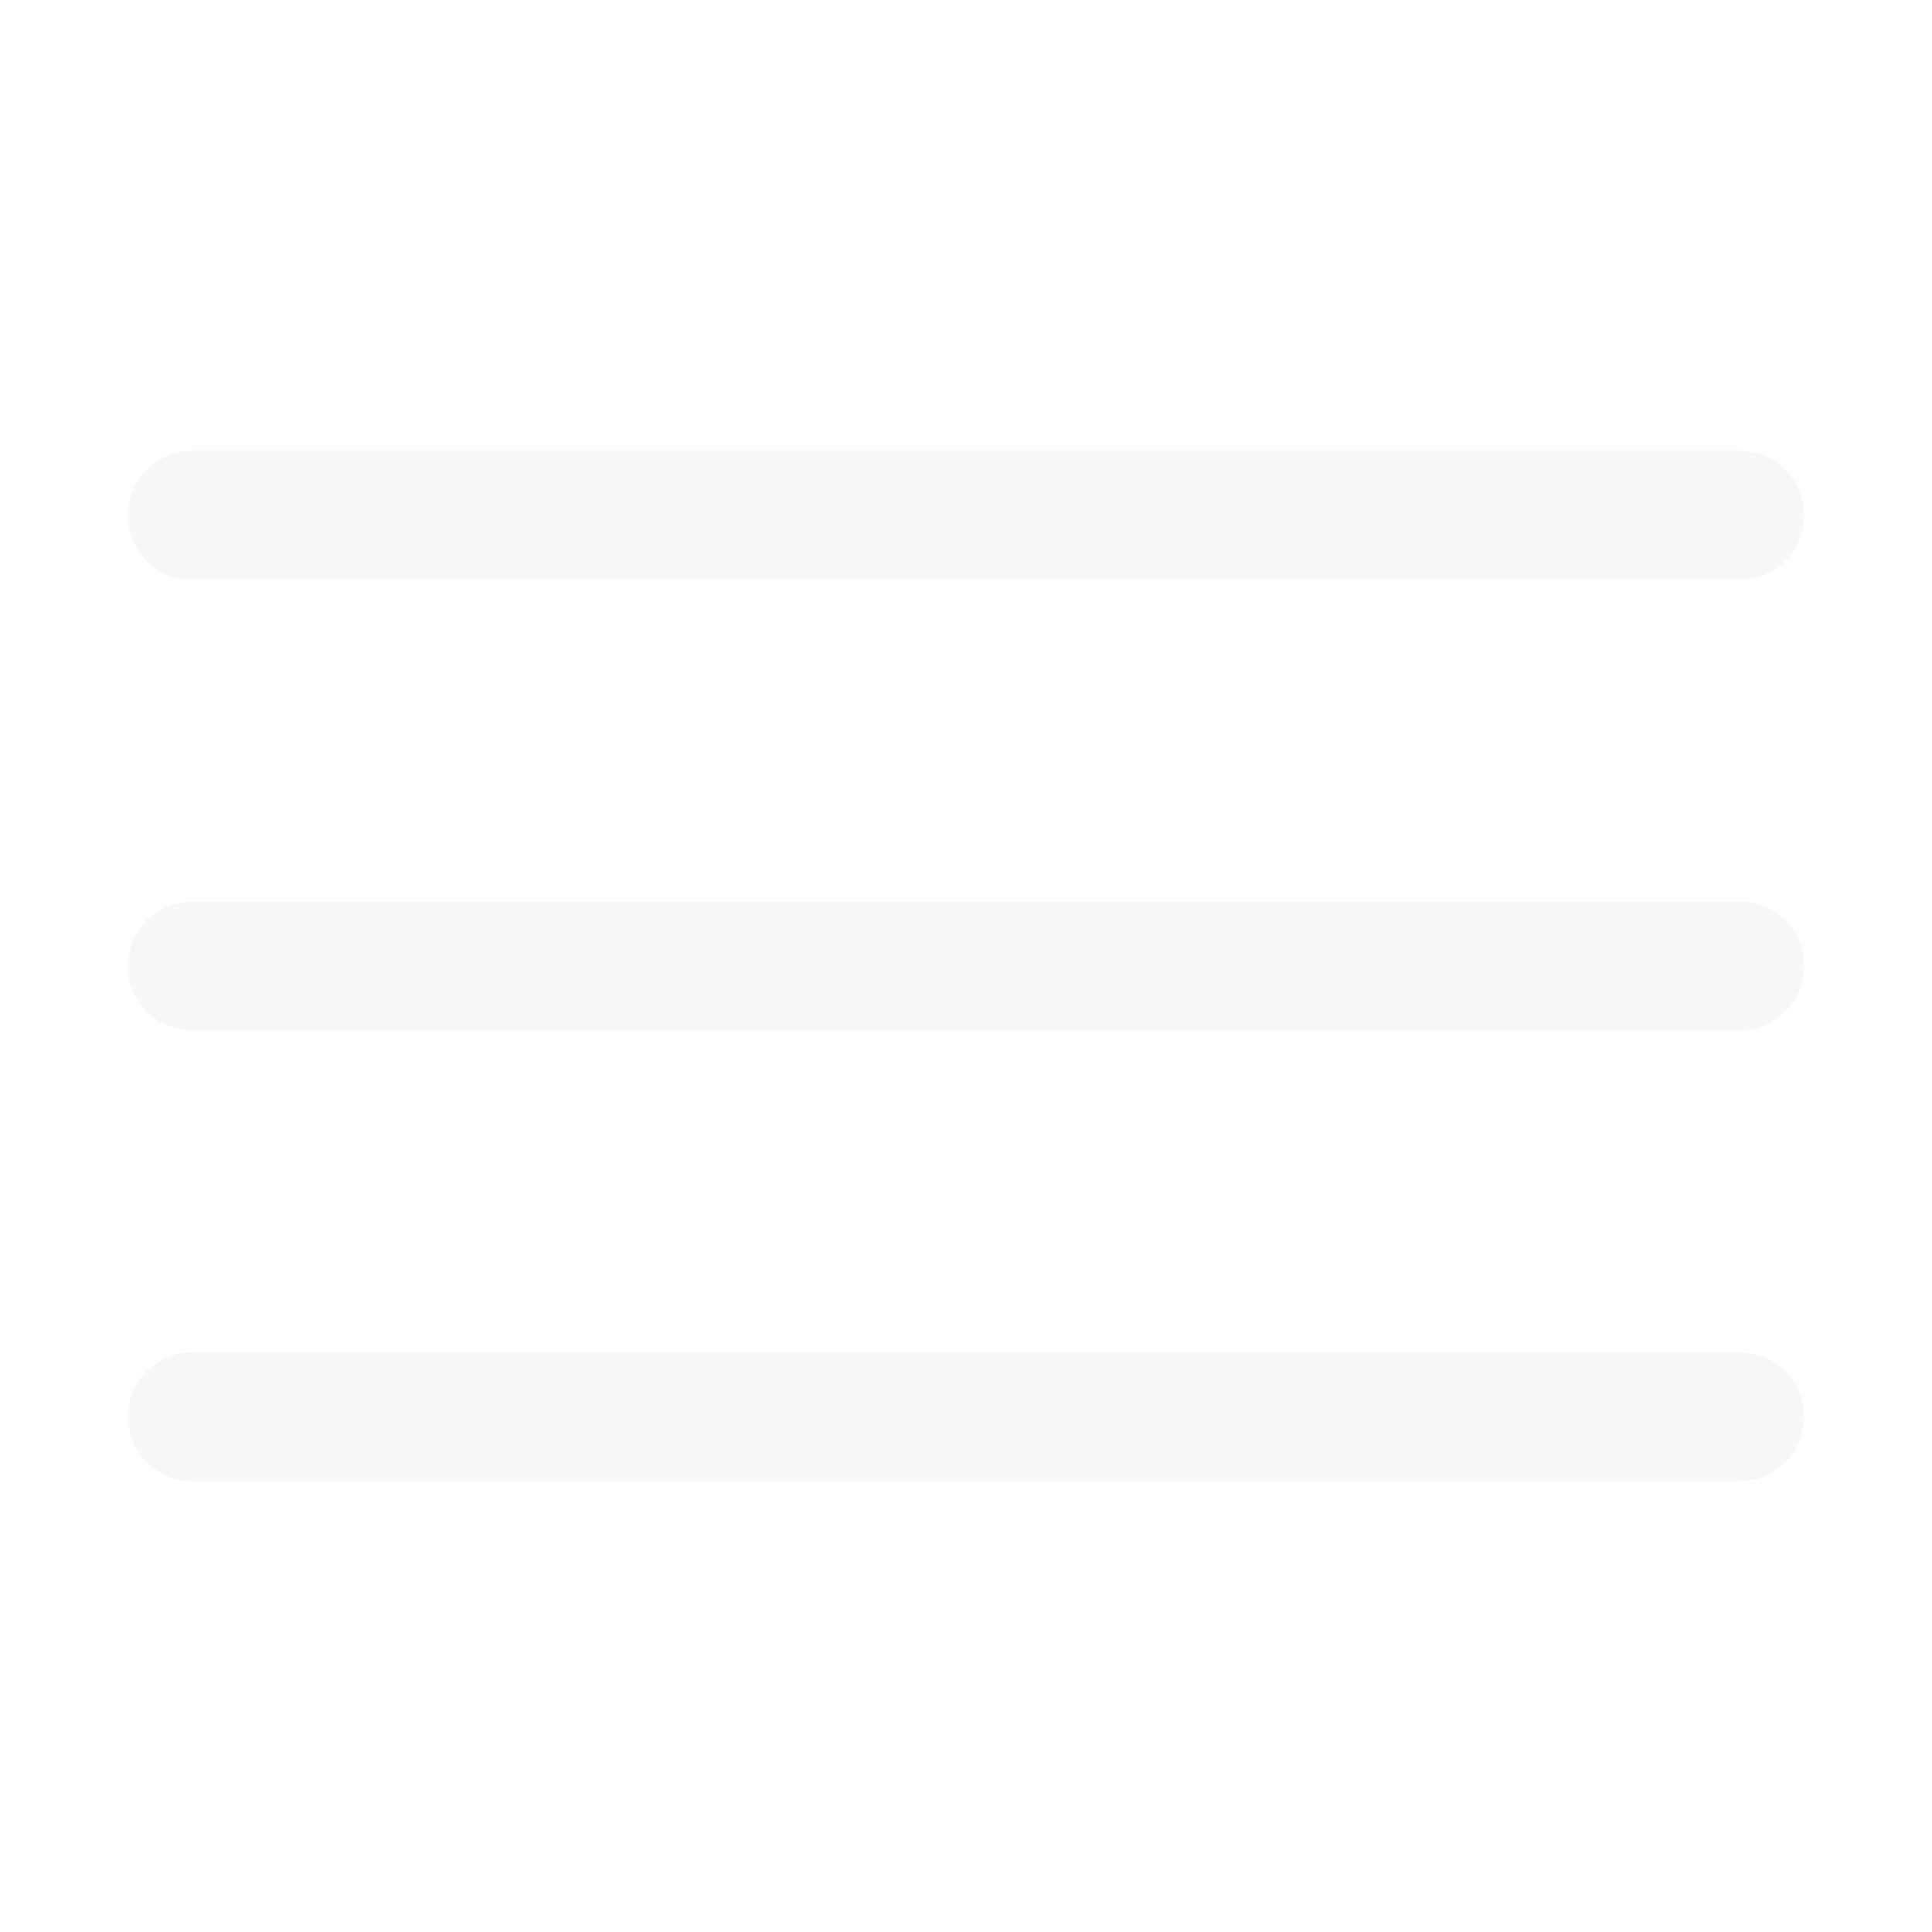
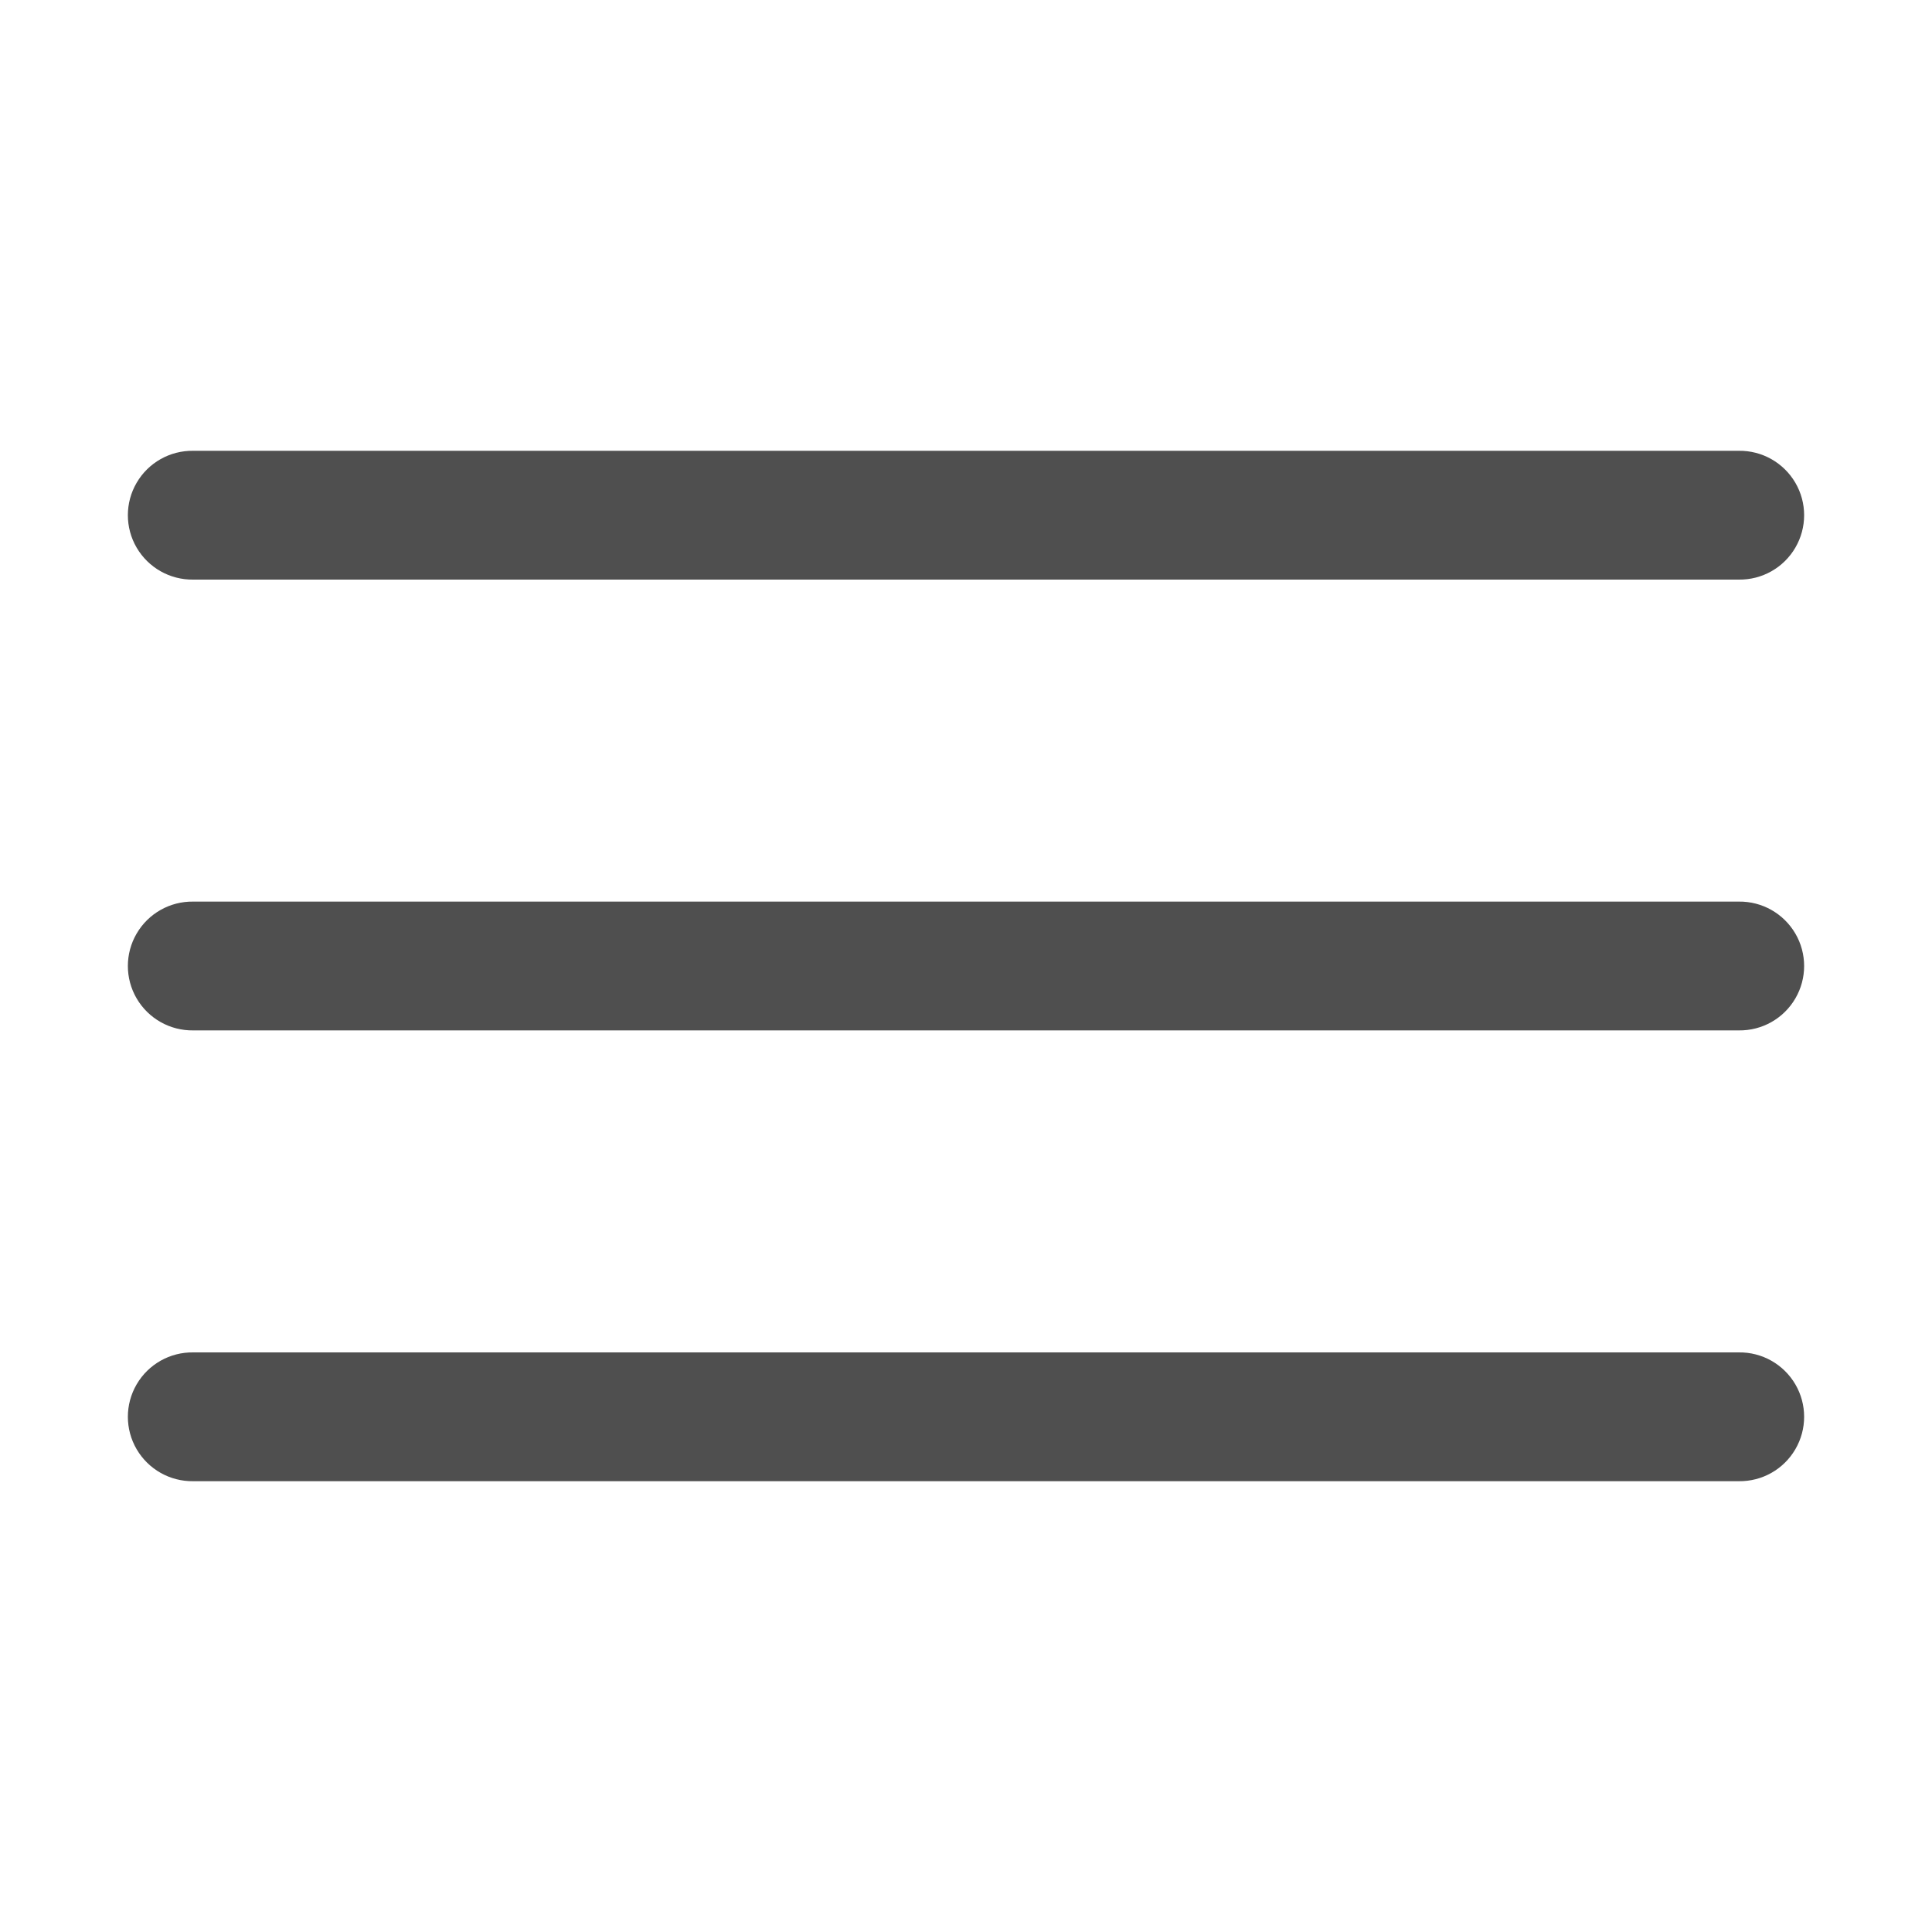
<svg xmlns="http://www.w3.org/2000/svg" viewBox="0,0,256,256" width="30px" height="30px">
-   <g fill="#f8f6f6" fill-rule="nonzero" stroke="none" stroke-width="1" stroke-linecap="butt" stroke-linejoin="miter" stroke-miterlimit="10" stroke-dasharray="" stroke-dashoffset="0" font-family="none" font-weight="none" font-size="none" text-anchor="none" style="mix-blend-mode: normal">
+   <g fill="#4f4f4f" fill-rule="nonzero" stroke="none" stroke-width="1" stroke-linecap="butt" stroke-linejoin="miter" stroke-miterlimit="10" stroke-dasharray="" stroke-dashoffset="0" font-family="none" font-weight="none" font-size="none" text-anchor="none" style="mix-blend-mode: normal">
    <g transform="scale(8.53333,8.53333)">
      <path d="M3,7c-0.361,-0.005 -0.696,0.184 -0.878,0.496c-0.182,0.311 -0.182,0.697 0,1.008c0.182,0.311 0.517,0.501 0.878,0.496h24c0.361,0.005 0.696,-0.184 0.878,-0.496c0.182,-0.311 0.182,-0.697 0,-1.008c-0.182,-0.311 -0.517,-0.501 -0.878,-0.496zM3,14c-0.361,-0.005 -0.696,0.184 -0.878,0.496c-0.182,0.311 -0.182,0.697 0,1.008c0.182,0.311 0.517,0.501 0.878,0.496h24c0.361,0.005 0.696,-0.184 0.878,-0.496c0.182,-0.311 0.182,-0.697 0,-1.008c-0.182,-0.311 -0.517,-0.501 -0.878,-0.496zM3,21c-0.361,-0.005 -0.696,0.184 -0.878,0.496c-0.182,0.311 -0.182,0.697 0,1.008c0.182,0.311 0.517,0.501 0.878,0.496h24c0.361,0.005 0.696,-0.184 0.878,-0.496c0.182,-0.311 0.182,-0.697 0,-1.008c-0.182,-0.311 -0.517,-0.501 -0.878,-0.496z" />
    </g>
  </g>
</svg>
